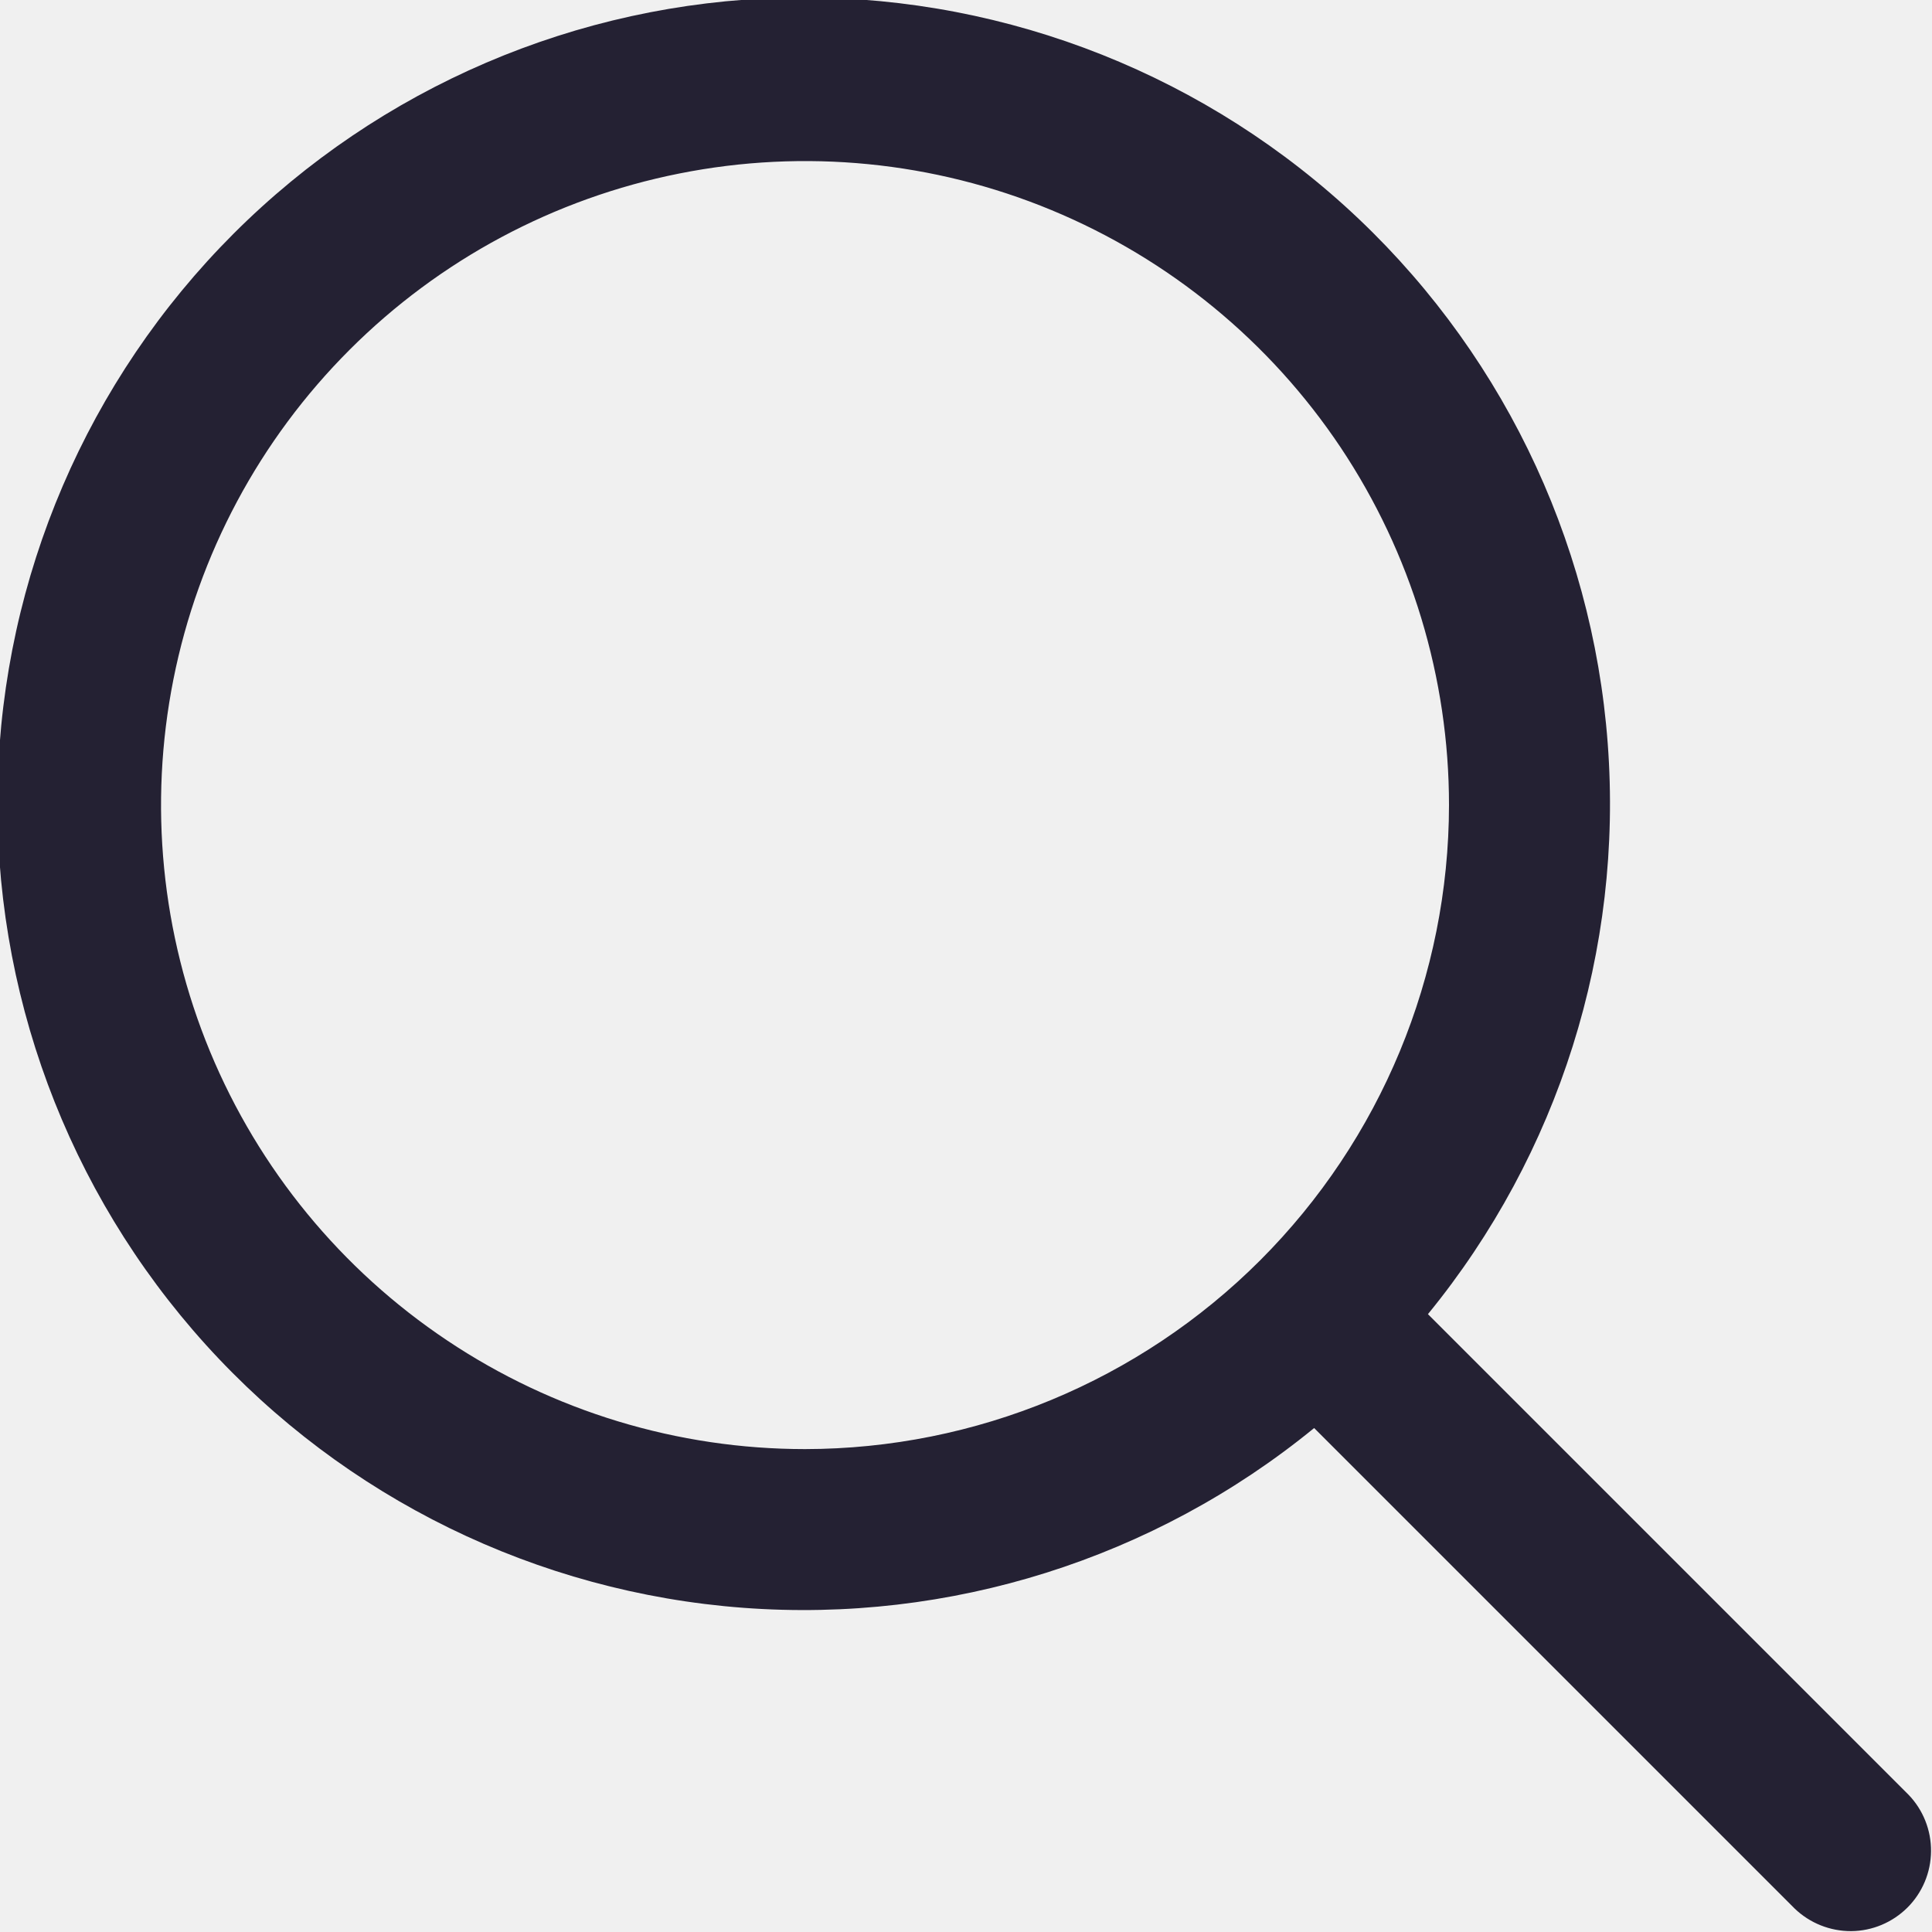
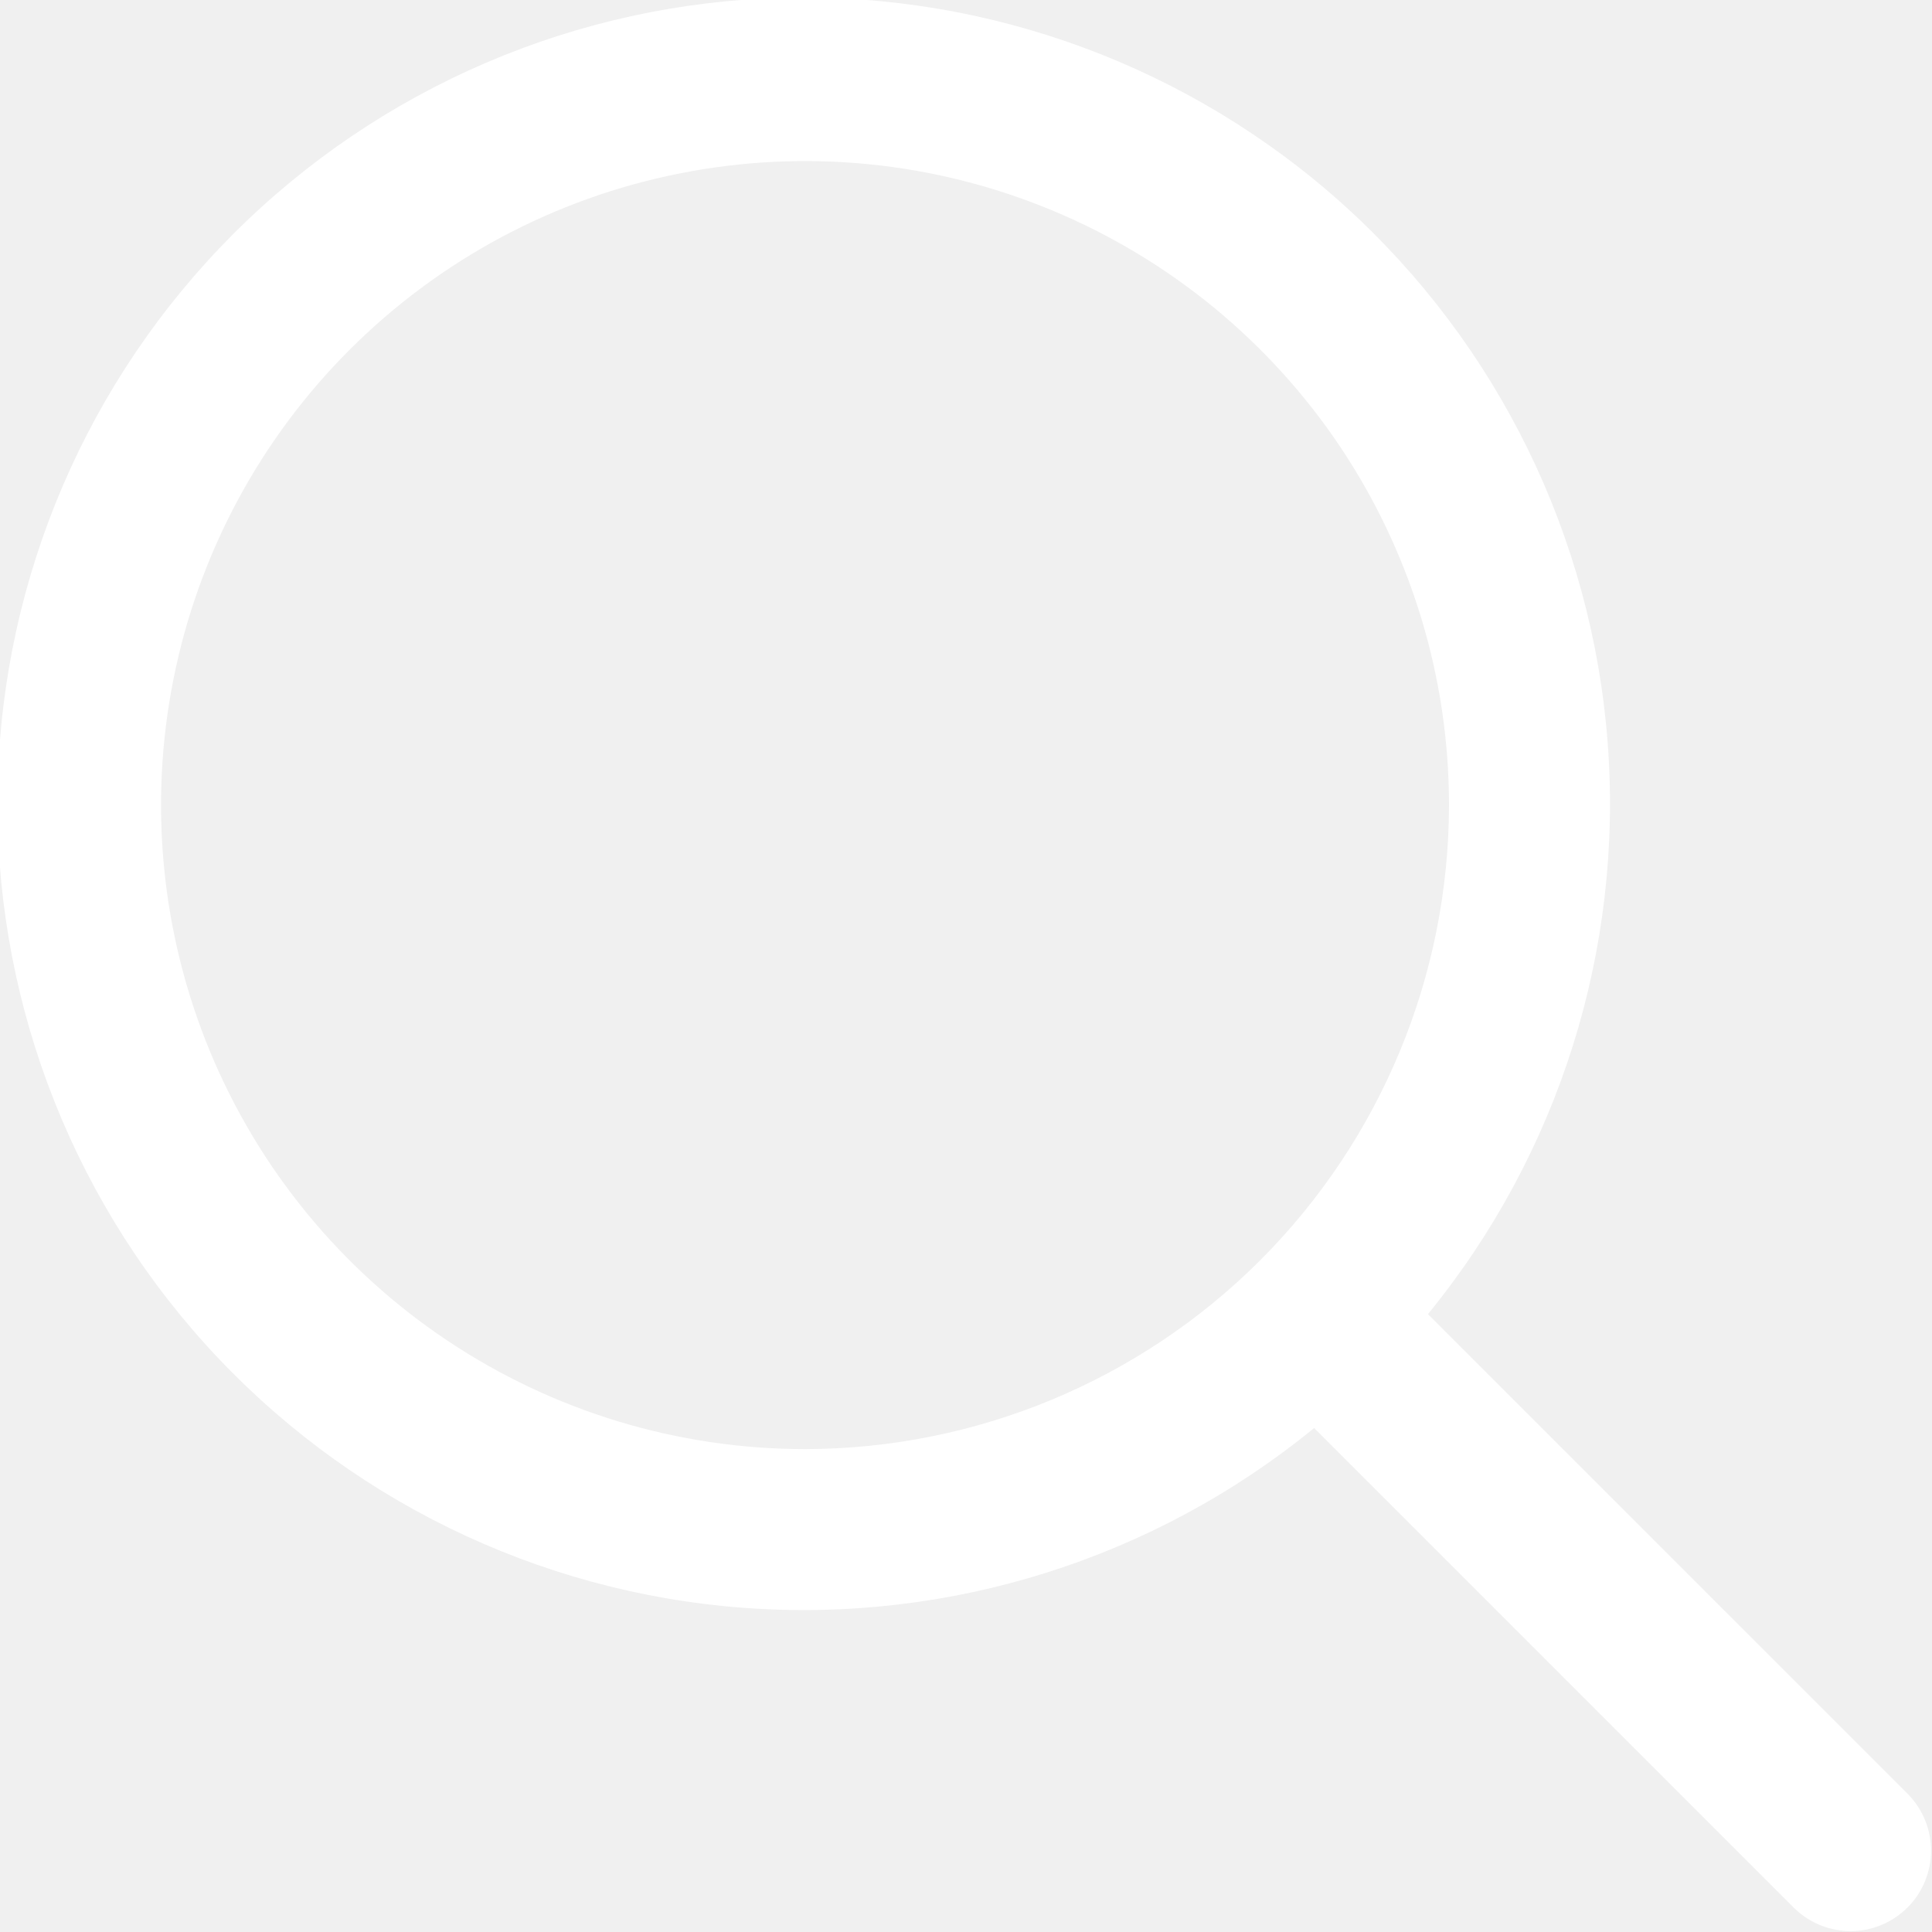
<svg xmlns="http://www.w3.org/2000/svg" width="20" height="20" viewBox="0 0 20 20" fill="none">
  <g clip-path="url(#clip0_33806_1125)">
-     <path d="M19.756 18.578L14.782 13.604C16.137 11.946 16.804 9.831 16.643 7.695C16.483 5.56 15.508 3.568 13.92 2.131C12.332 0.695 10.252 -0.077 8.112 -0.023C5.971 0.03 3.933 0.905 2.418 2.419C0.904 3.933 0.03 5.971 -0.024 8.112C-0.077 10.253 0.694 12.332 2.131 13.921C3.567 15.508 5.559 16.484 7.695 16.644C9.83 16.804 11.946 16.138 13.604 14.783L18.578 19.757C18.735 19.908 18.945 19.992 19.164 19.991C19.383 19.989 19.591 19.901 19.746 19.747C19.901 19.592 19.988 19.383 19.99 19.165C19.992 18.946 19.908 18.735 19.756 18.578ZM8.334 15.001C7.015 15.001 5.726 14.61 4.63 13.877C3.534 13.145 2.679 12.104 2.174 10.885C1.67 9.667 1.538 8.327 1.795 7.034C2.052 5.74 2.687 4.552 3.62 3.62C4.552 2.688 5.74 2.053 7.033 1.796C8.326 1.538 9.667 1.67 10.885 2.175C12.103 2.68 13.144 3.534 13.877 4.63C14.609 5.727 15 7.016 15 8.334C14.998 10.102 14.295 11.796 13.046 13.046C11.796 14.296 10.101 14.999 8.334 15.001Z" fill="#242133" />
+     <path d="M19.756 18.578L14.782 13.604C16.137 11.946 16.804 9.831 16.643 7.695C16.483 5.56 15.508 3.568 13.92 2.131C12.332 0.695 10.252 -0.077 8.112 -0.023C5.971 0.03 3.933 0.905 2.418 2.419C0.904 3.933 0.03 5.971 -0.024 8.112C-0.077 10.253 0.694 12.332 2.131 13.921C3.567 15.508 5.559 16.484 7.695 16.644C9.83 16.804 11.946 16.138 13.604 14.783L18.578 19.757C18.735 19.908 18.945 19.992 19.164 19.991C19.383 19.989 19.591 19.901 19.746 19.747C19.901 19.592 19.988 19.383 19.99 19.165C19.992 18.946 19.908 18.735 19.756 18.578ZM8.334 15.001C7.015 15.001 5.726 14.61 4.63 13.877C3.534 13.145 2.679 12.104 2.174 10.885C1.67 9.667 1.538 8.327 1.795 7.034C2.052 5.74 2.687 4.552 3.62 3.62C4.552 2.688 5.74 2.053 7.033 1.796C8.326 1.538 9.667 1.67 10.885 2.175C12.103 2.68 13.144 3.534 13.877 4.63C14.609 5.727 15 7.016 15 8.334C14.998 10.102 14.295 11.796 13.046 13.046C11.796 14.296 10.101 14.999 8.334 15.001Z" fill="white" />
  </g>
  <defs>
    <clipPath id="clip0_33806_1125">
      <rect width="20" height="20" fill="white" />
    </clipPath>
  </defs>
</svg>
